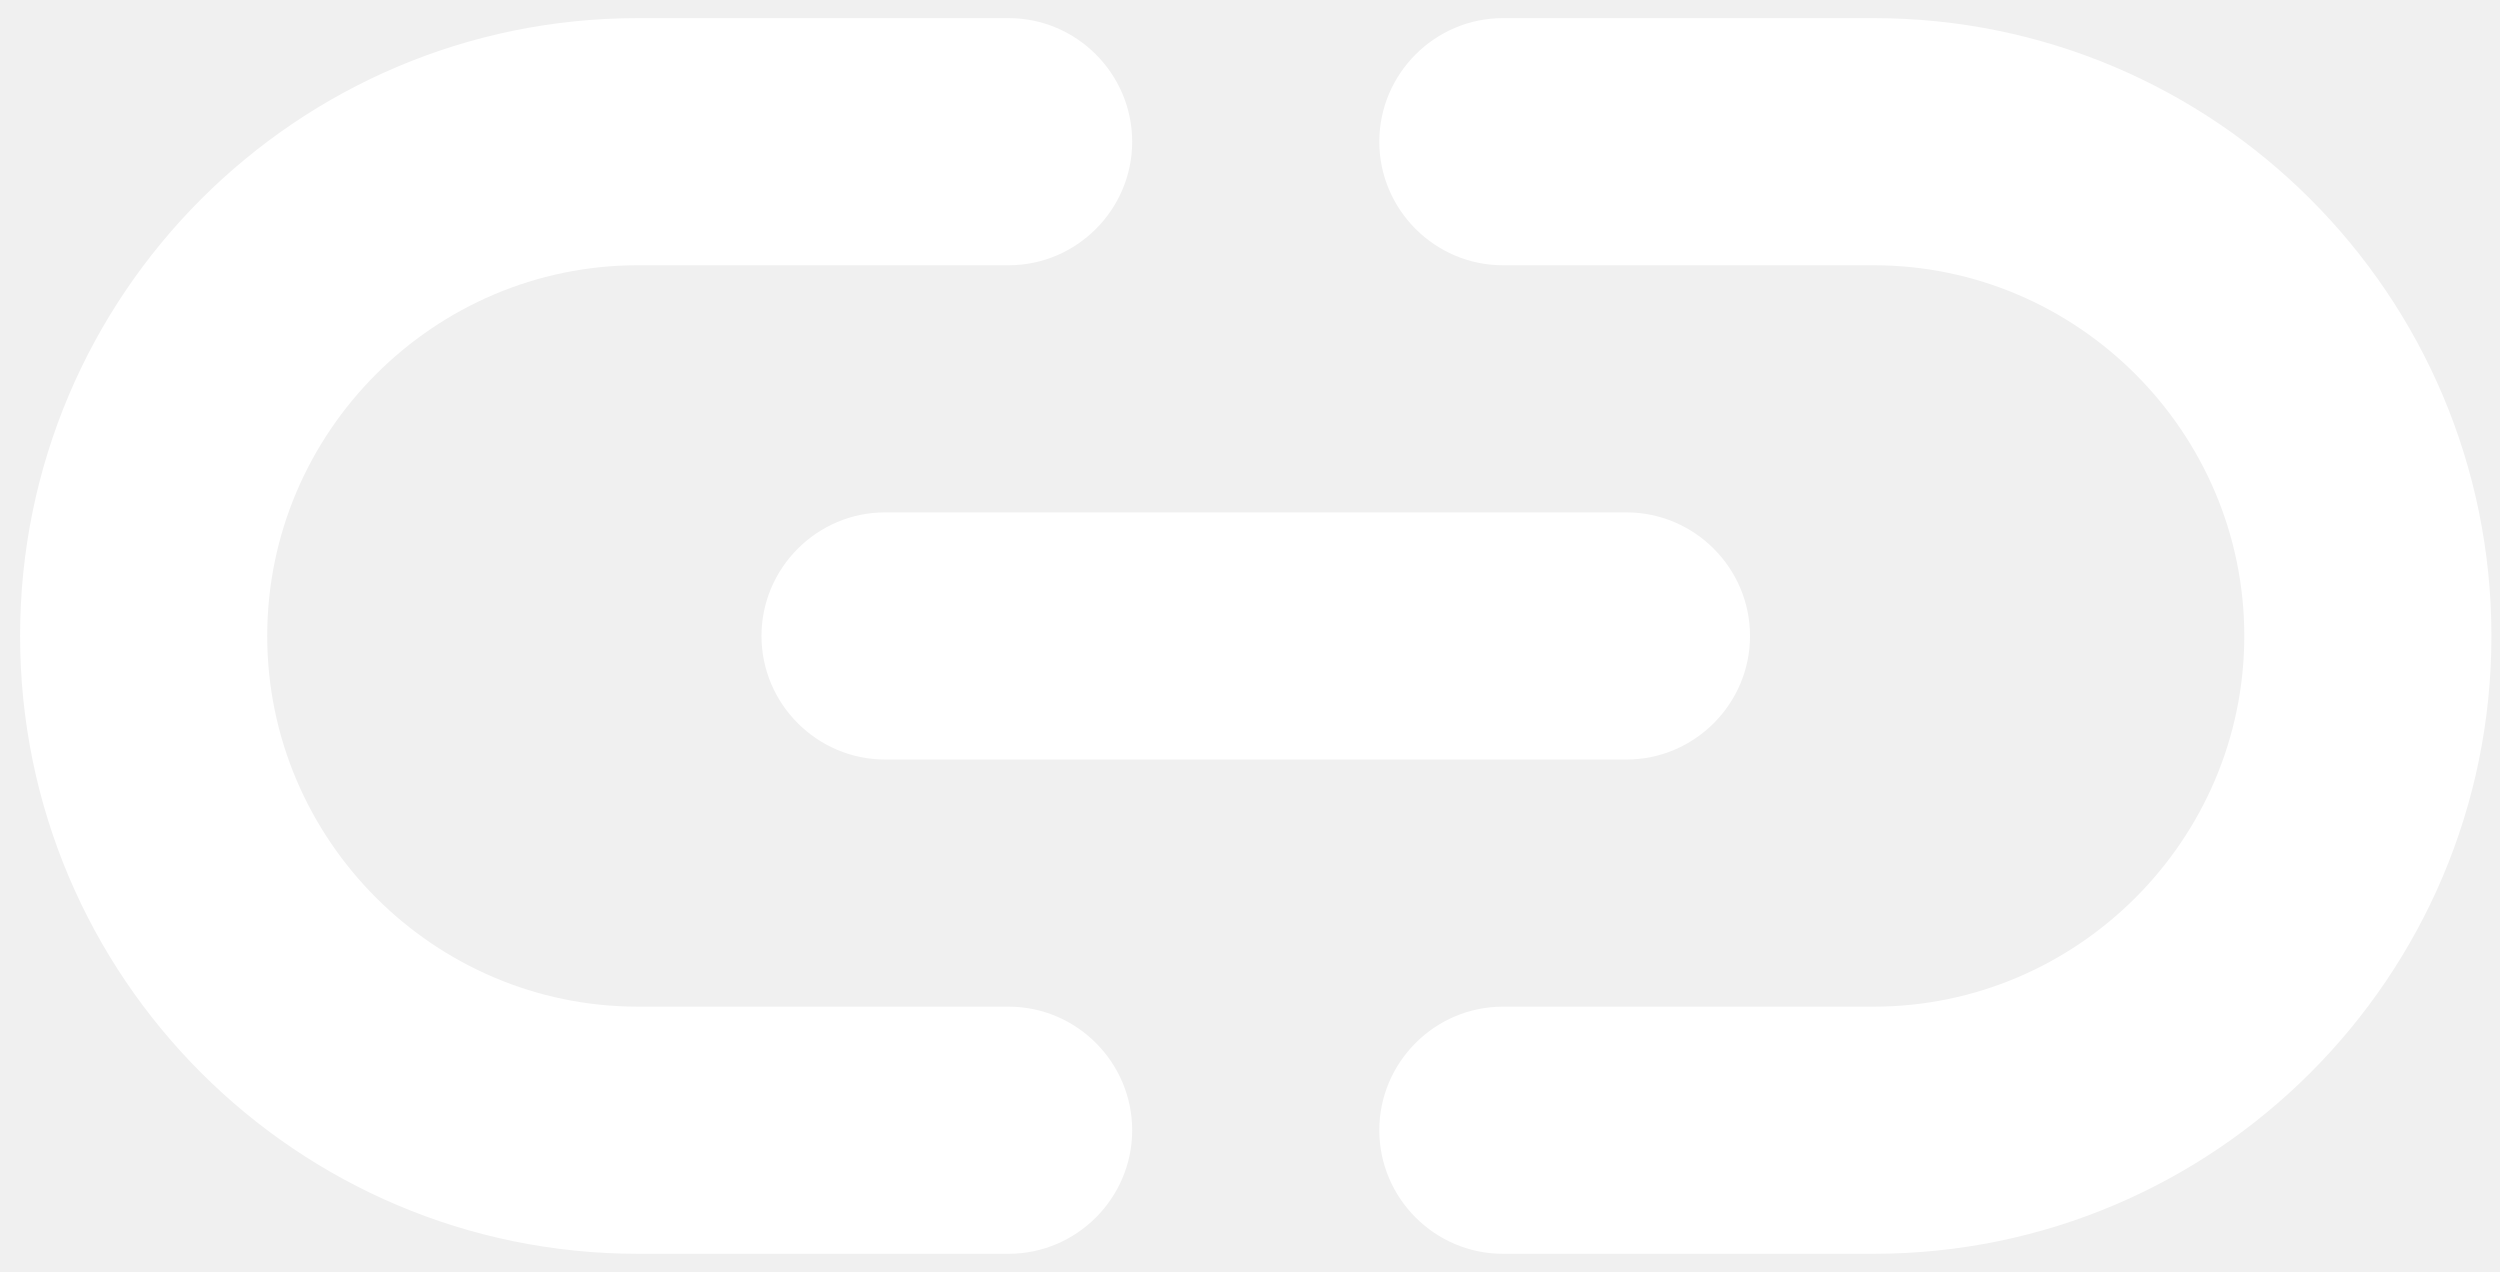
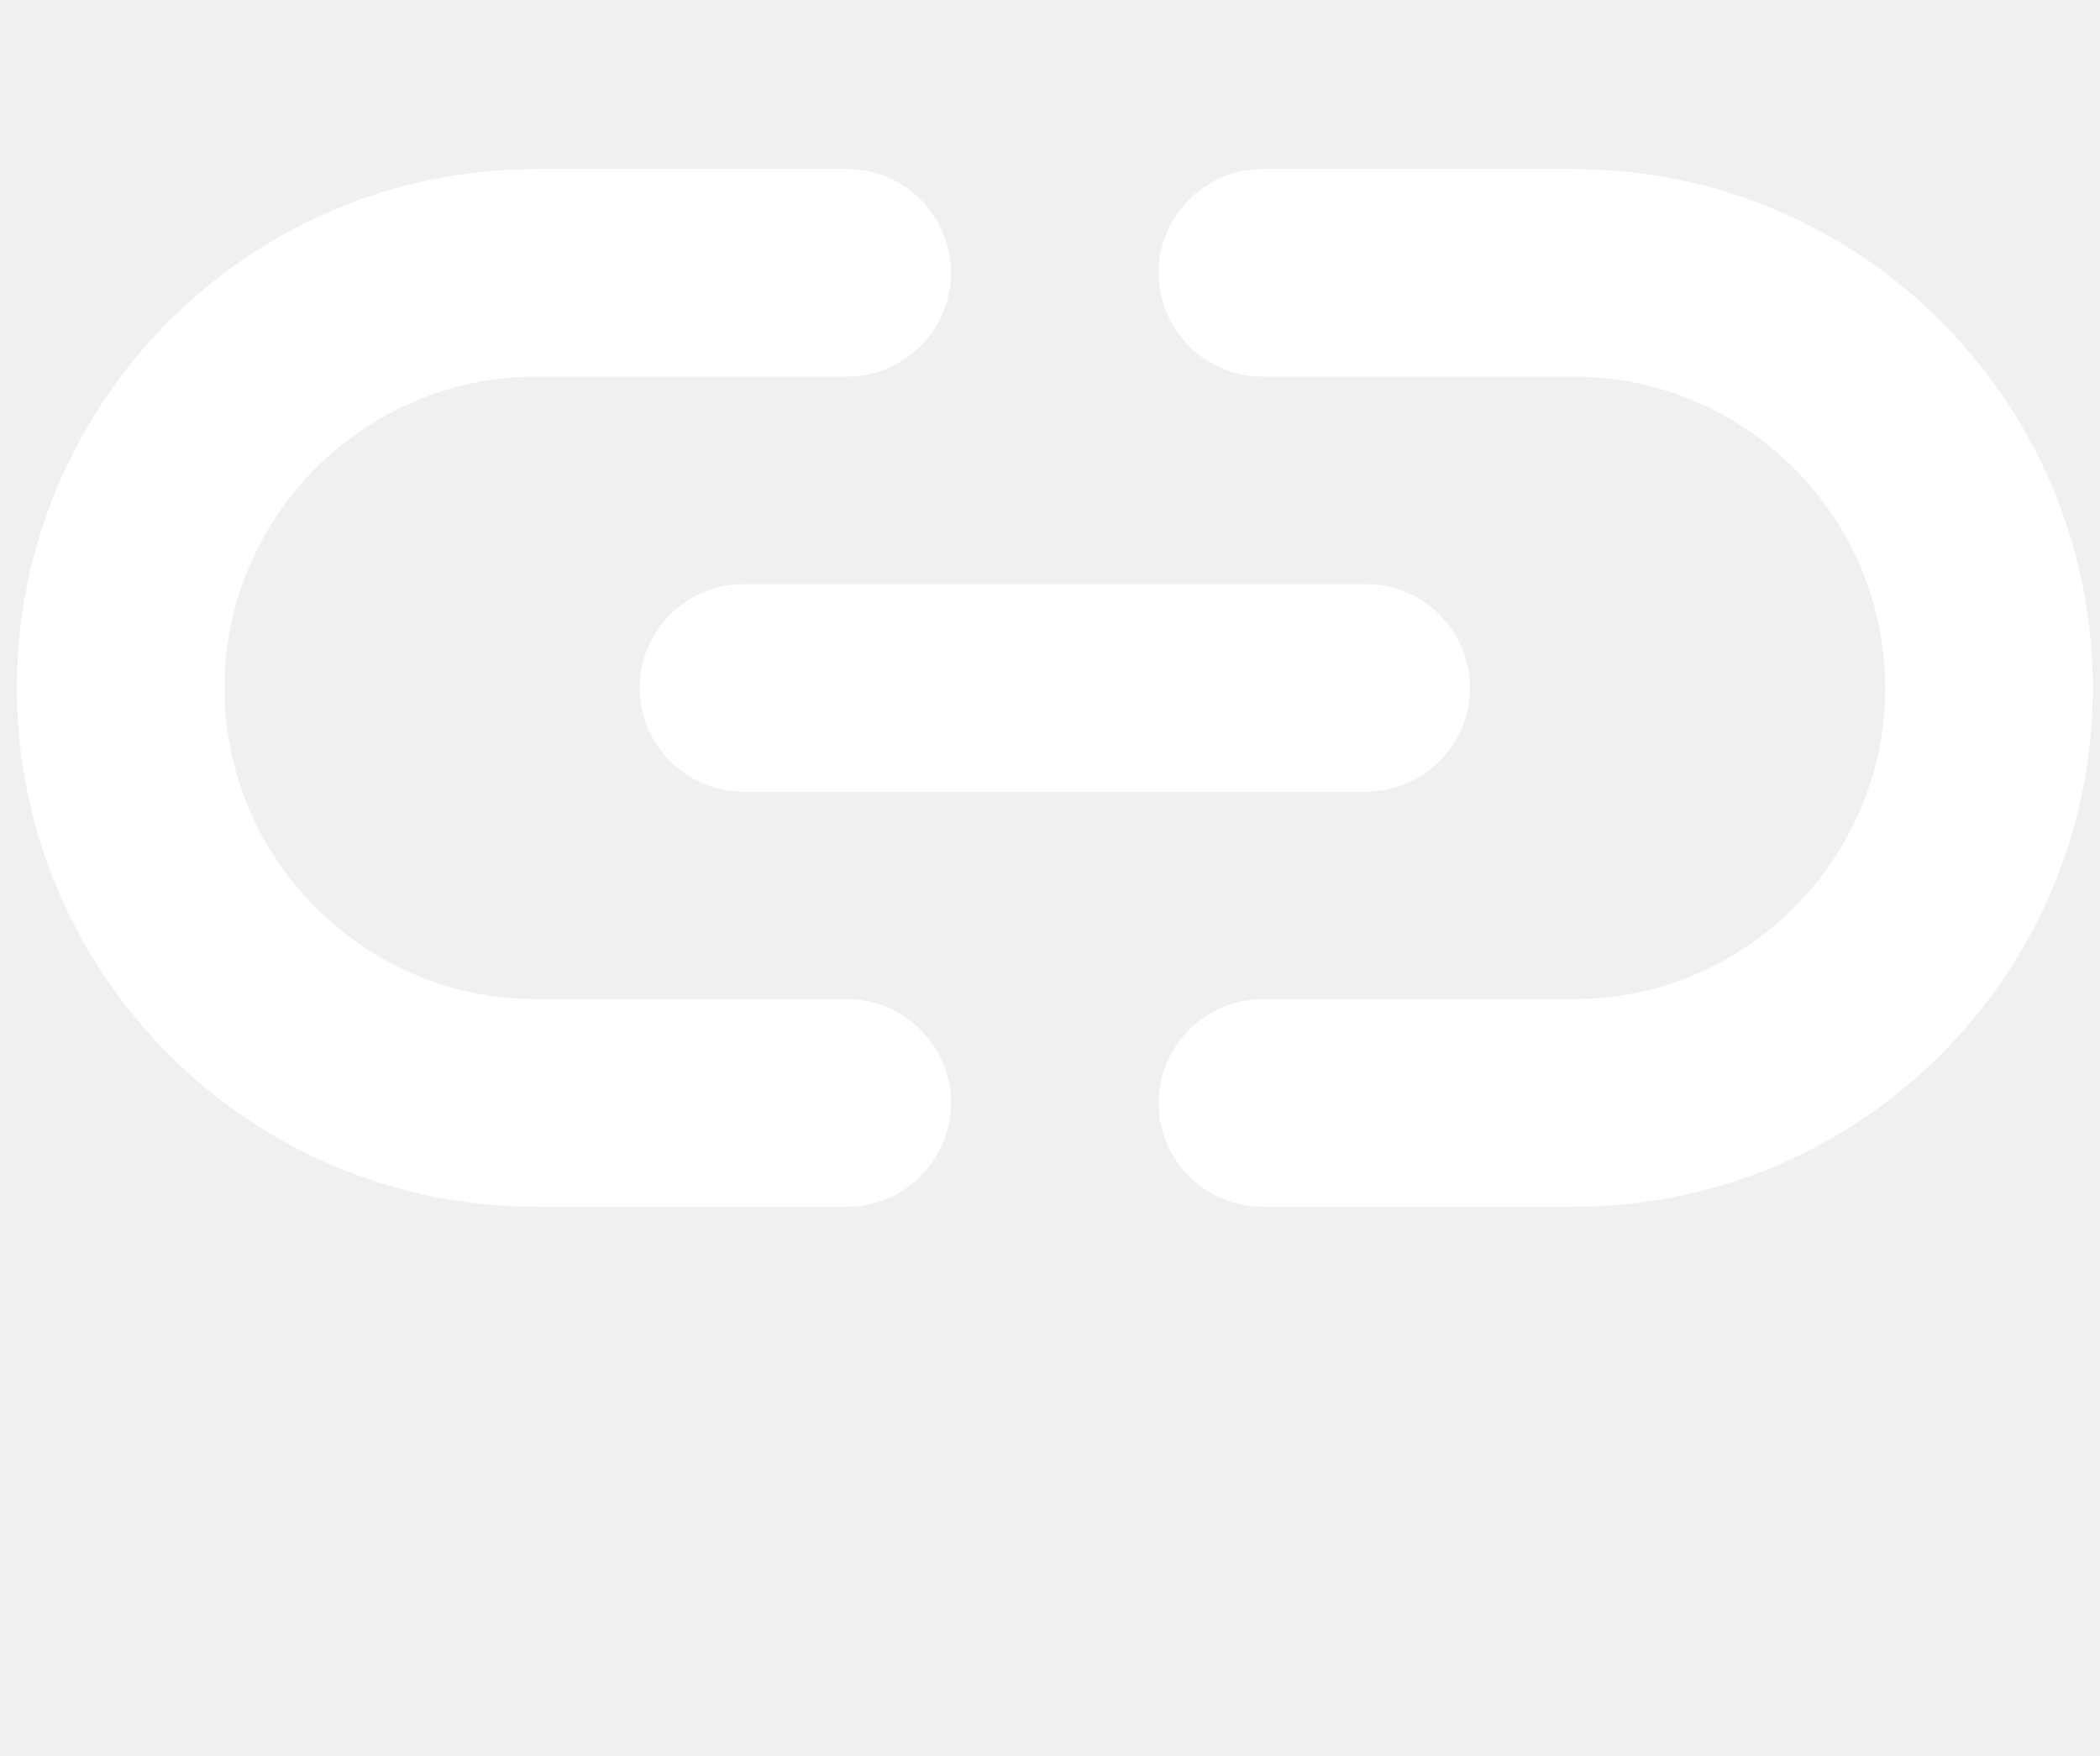
- <svg xmlns="http://www.w3.org/2000/svg" width="116" height="59" viewBox="0 0 116 59" fill="none">
+ <svg xmlns="http://www.w3.org/2000/svg" width="116" height="97" viewBox="0 0 116 80" fill="none">
  <path d="M86.934 0.841H69.734C66.581 0.841 64 3.421 64 6.575C64 9.728 66.581 12.308 69.734 12.308H86.934C96.395 12.308 104.135 20.048 104.135 29.509C104.135 38.969 96.395 46.709 86.934 46.709H69.734C66.581 46.709 64 49.289 64 52.443C64 55.596 66.581 58.176 69.734 58.176H86.934C102.759 58.176 115.602 45.333 115.602 29.509C115.602 13.684 102.759 0.841 86.934 0.841ZM35.333 29.509C35.333 32.662 37.913 35.242 41.066 35.242H75.467C78.621 35.242 81.201 32.662 81.201 29.509C81.201 26.355 78.621 23.775 75.467 23.775H41.066C37.913 23.775 35.333 26.355 35.333 29.509ZM46.8 46.709H29.599C20.139 46.709 12.399 38.969 12.399 29.509C12.399 20.048 20.139 12.308 29.599 12.308H46.8C49.953 12.308 52.533 9.728 52.533 6.575C52.533 3.421 49.953 0.841 46.8 0.841H29.599C13.775 0.841 0.932 13.684 0.932 29.509C0.932 45.333 13.775 58.176 29.599 58.176H46.8C49.953 58.176 52.533 55.596 52.533 52.443C52.533 49.289 49.953 46.709 46.8 46.709Z" fill="white" />
</svg>
